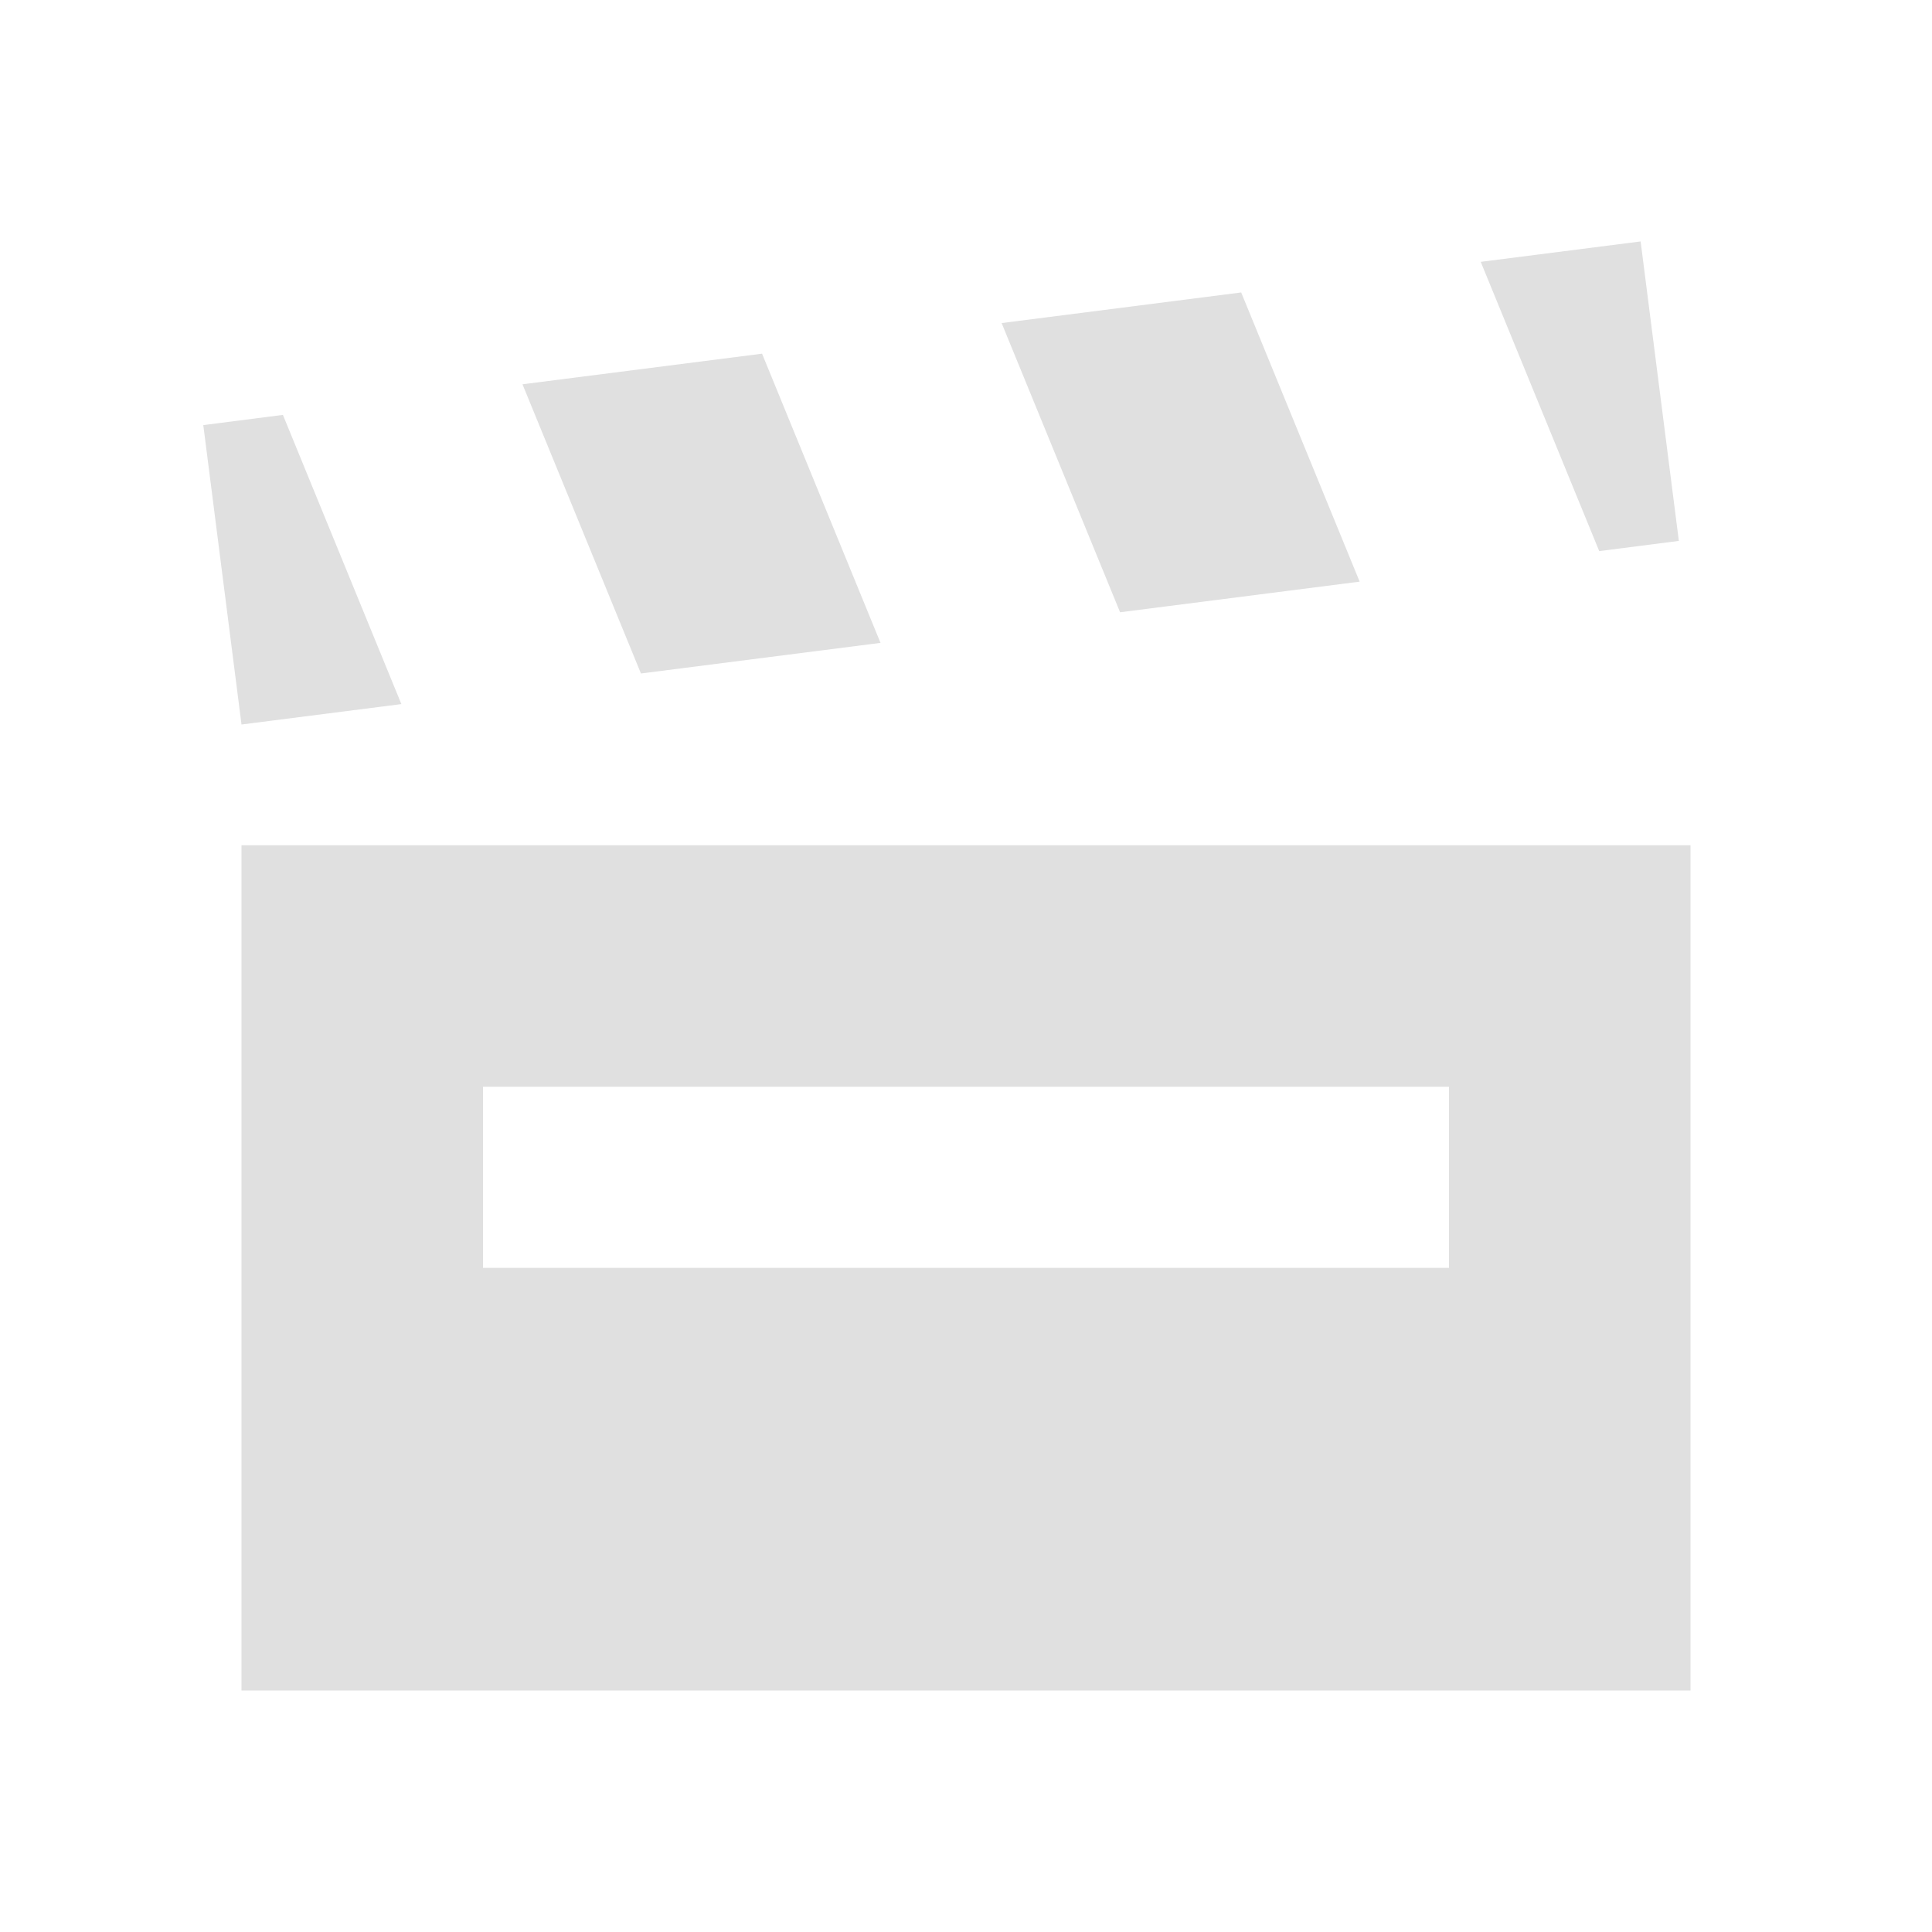
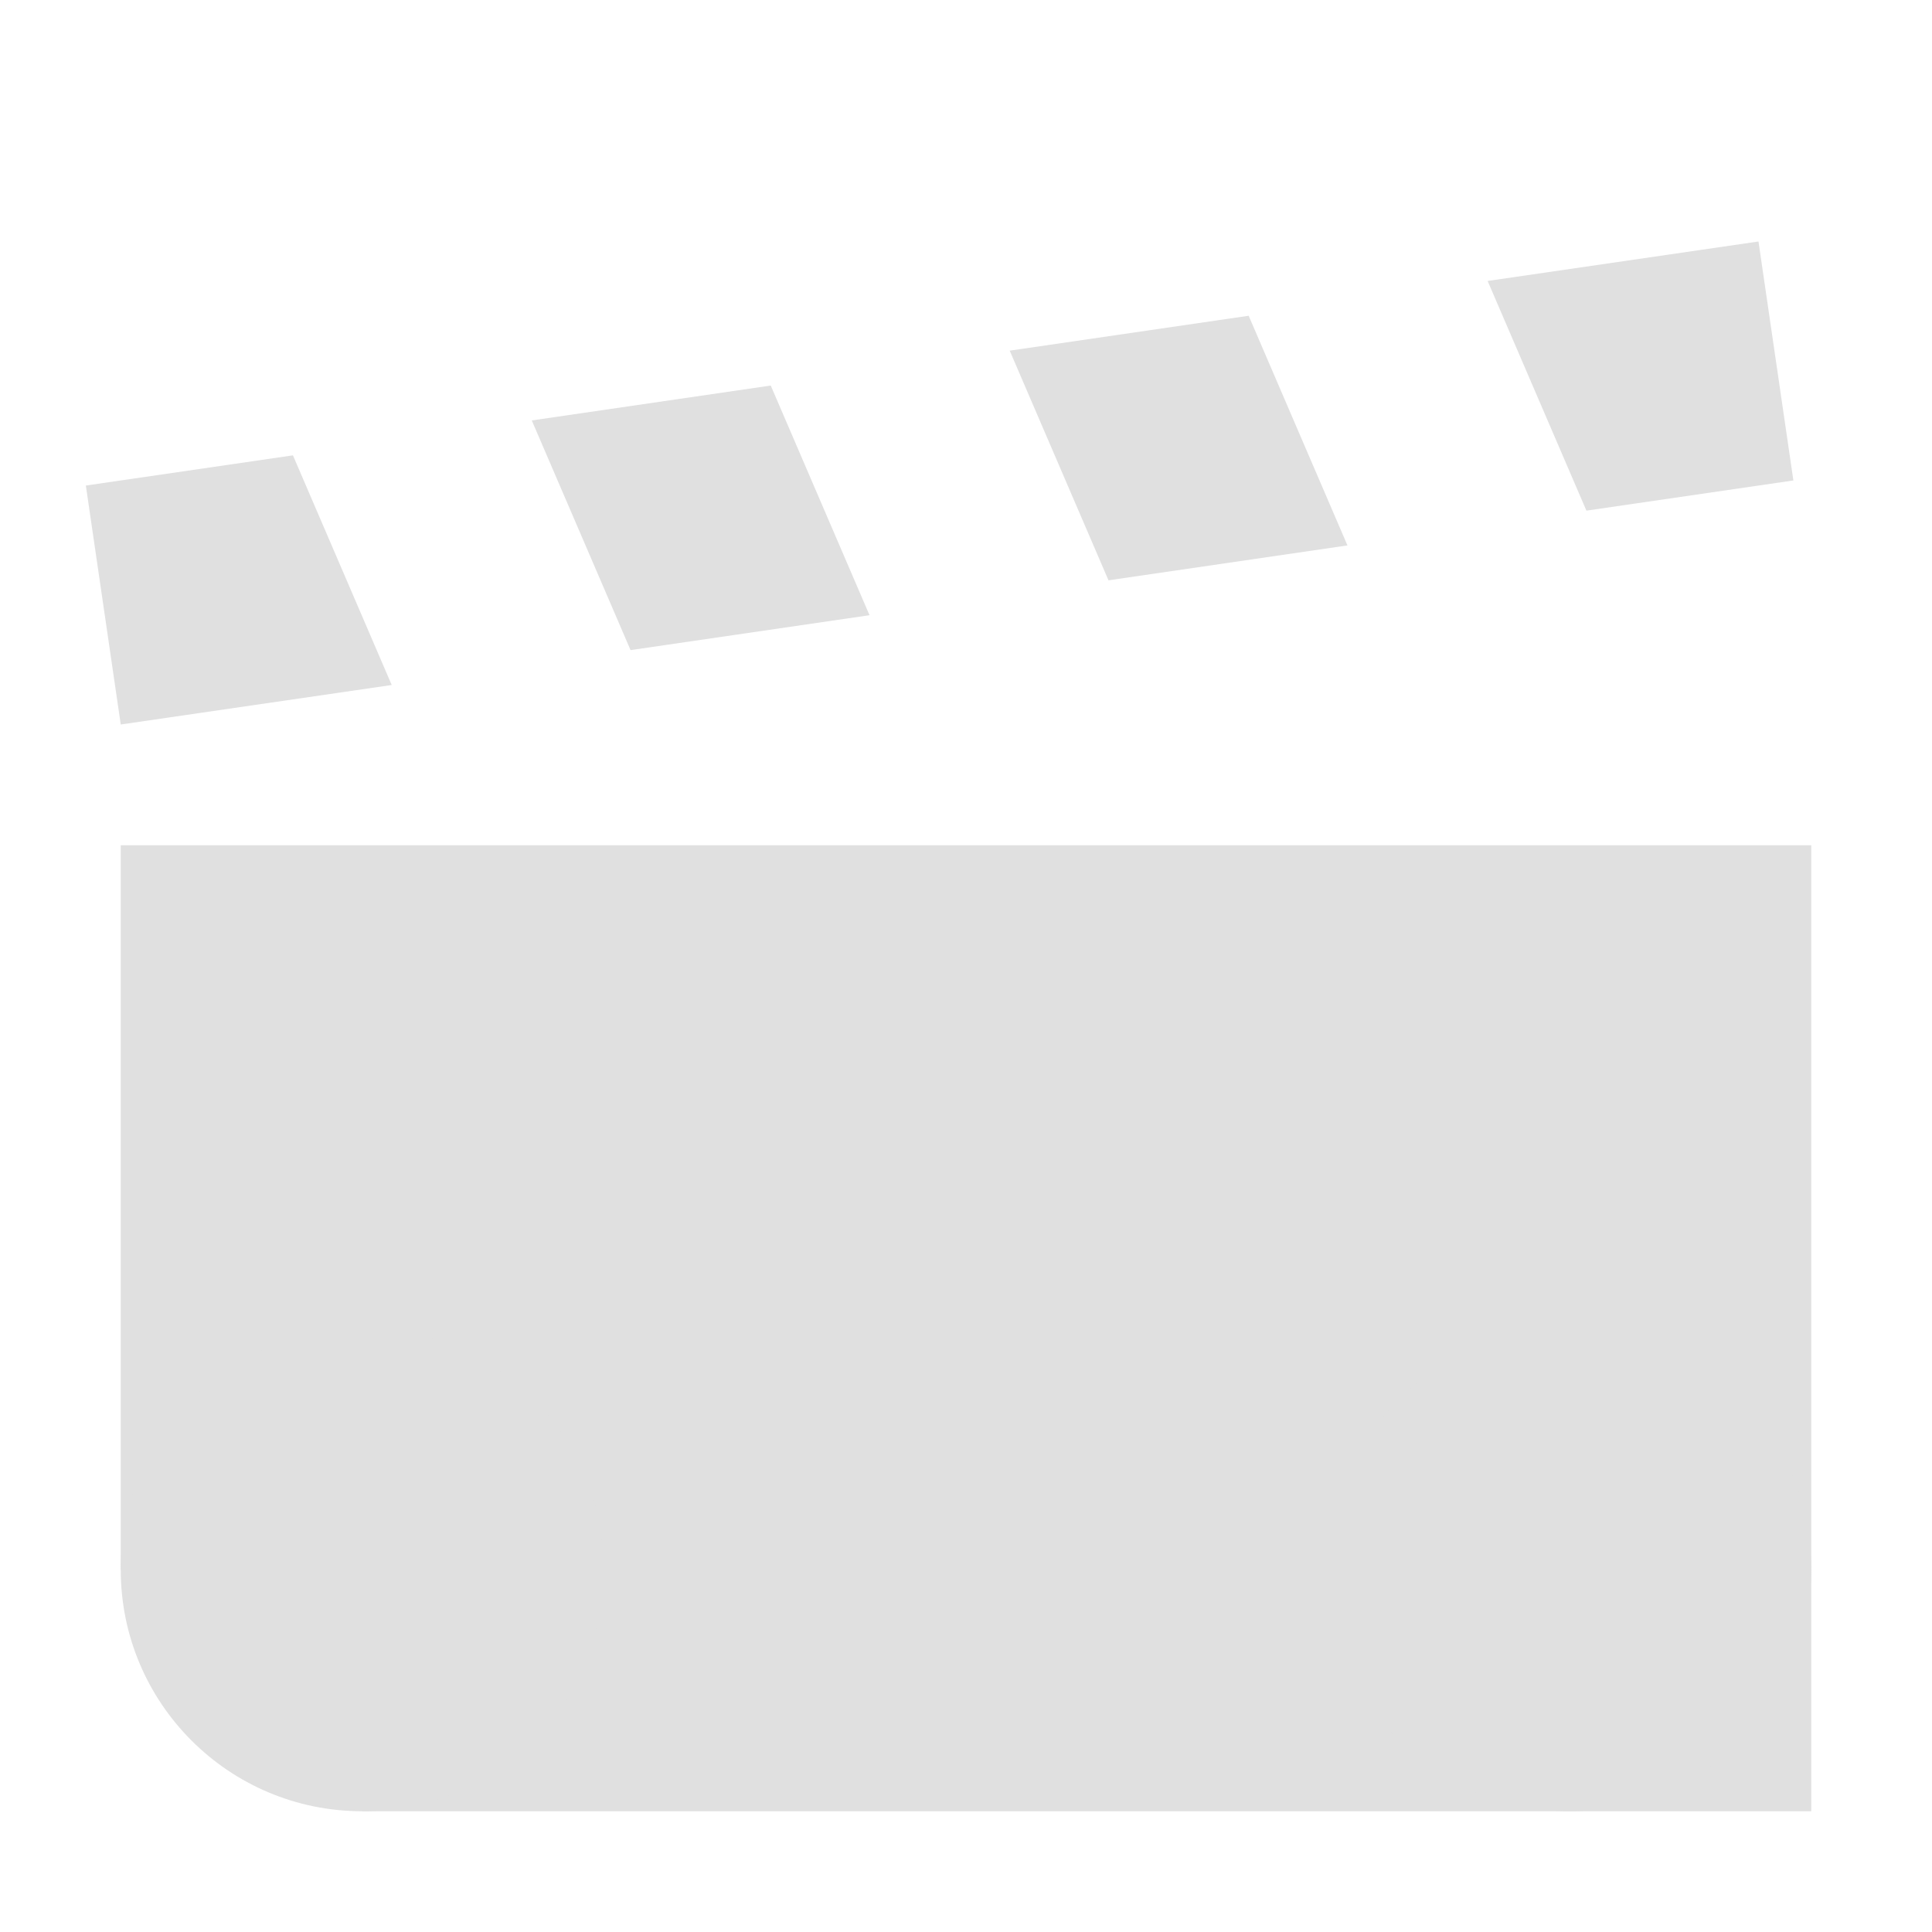
- <svg xmlns="http://www.w3.org/2000/svg" width="32" height="32" viewBox="0 0 32 32" id="svg2" version="1.1">
+ <svg xmlns="http://www.w3.org/2000/svg" width="16" height="16" viewBox="0 0 16 16" id="svg2" version="1.1">
  <defs id="defs4" />
-   <g id="layer1" transform="translate(0,-1020.362)">
-     <path style="fill:#e0e0e0;fill-opacity:1;stroke:none;stroke-width:4;stroke-linecap:round;stroke-linejoin:miter;stroke-miterlimit:4;stroke-dasharray:none;stroke-opacity:1" d="M 3.367,1027.402 4,1032.362 l 2.648,-0.338 -1.962,-4.79 -1.319,0.169 z m 5.287,-0.675 1.962,4.79 3.968,-0.507 -1.962,-4.79 -3.968,0.507 z m 7.936,-1.014 1.962,4.79 3.968,-0.507 -1.962,-4.79 -3.968,0.507 z m 7.936,-1.013 1.962,4.79 1.319,-0.169 -0.633,-4.96 -2.648,0.338 z" id="rect4137" />
-     <path style="fill:#e0e0e0;fill-opacity:1;stroke:none;stroke-width:4;stroke-linecap:round;stroke-linejoin:miter;stroke-miterlimit:4;stroke-dasharray:none;stroke-opacity:1" d="M 4 14 L 4 28 L 28 28 L 28 14 L 4 14 z M 8 18 L 24 18 L 24 21 L 8 21 L 8 18 z " transform="translate(0,1020.362)" id="rect4150" />
+   <g id="layer1" transform="translate(0,-1036.362)">
+     <path style="opacity:1;fill:#e0e0e0;fill-opacity:1;stroke:none;stroke-width:2;stroke-linecap:round;stroke-linejoin:round;stroke-miterlimit:4;stroke-dasharray:none;stroke-dashoffset:0;stroke-opacity:1" d="M 1 7 L 1 13 L 3 13 L 3 15 L 15 15 L 15 7 L 1 7 z " transform="translate(0,1036.362)" id="rect4136" />
+     <path style="opacity:1;fill:#e0e0e0;fill-opacity:1;stroke:none;stroke-width:2;stroke-linecap:round;stroke-linejoin:round;stroke-miterlimit:4;stroke-dasharray:none;stroke-dashoffset:0;stroke-opacity:1" d="M 0.711,1040.383 1,1042.362 l 2.244,-0.327 -0.818,-1.902 -1.714,0.25 z m 3.693,-0.539 0.818,1.902 1.979,-0.289 -0.818,-1.902 -1.979,0.289 z m 3.958,-0.578 0.818,1.902 1.979,-0.289 -0.818,-1.902 -1.979,0.289 z m 3.958,-0.577 0.818,1.902 1.714,-0.25 -0.289,-1.979 -2.244,0.327 z" id="rect4138" />
+     <circle style="opacity:1;fill:#e0e0e0;fill-opacity:1;stroke:none;stroke-width:2;stroke-linecap:round;stroke-linejoin:round;stroke-miterlimit:4;stroke-dasharray:none;stroke-dashoffset:0;stroke-opacity:1" id="path4150" cx="3" cy="1049.362" r="2" />
+     <circle r="2" cy="1049.362" cx="13" id="circle4152" style="opacity:1;fill:#e0e0e0;fill-opacity:1;stroke:none;stroke-width:2;stroke-linecap:round;stroke-linejoin:round;stroke-miterlimit:4;stroke-dasharray:none;stroke-dashoffset:0;stroke-opacity:1" />
  </g>
</svg>
